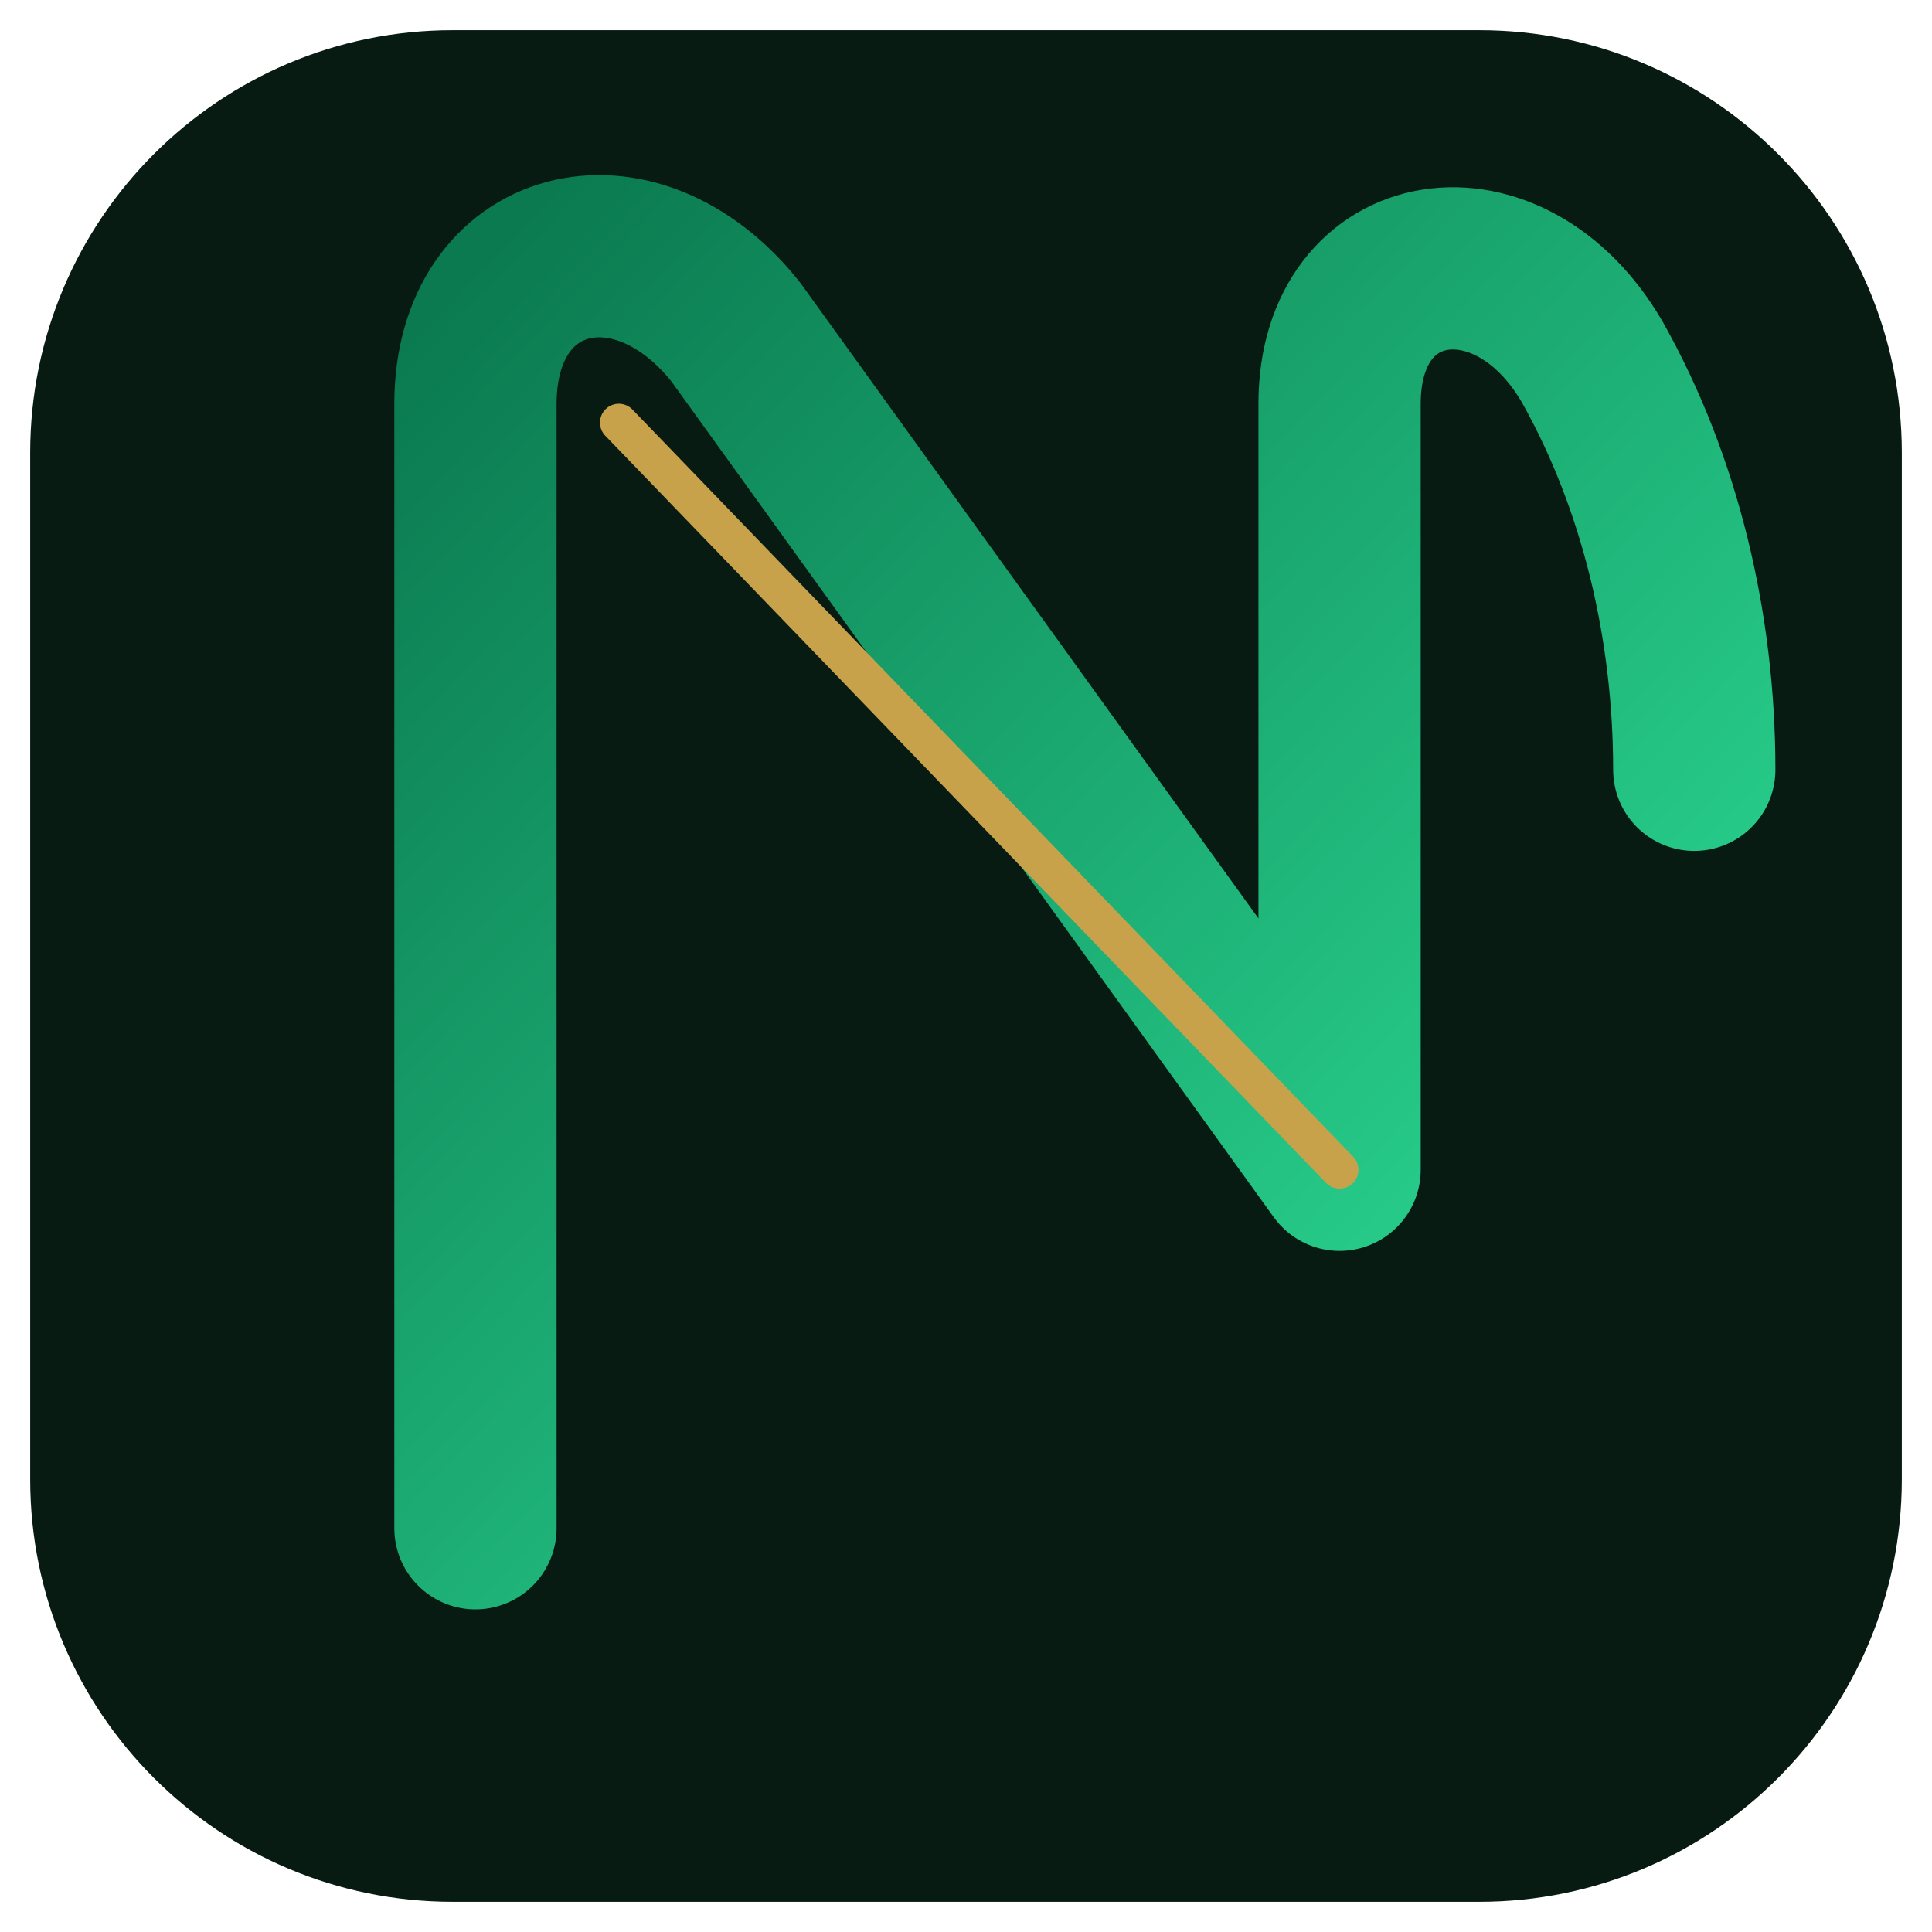
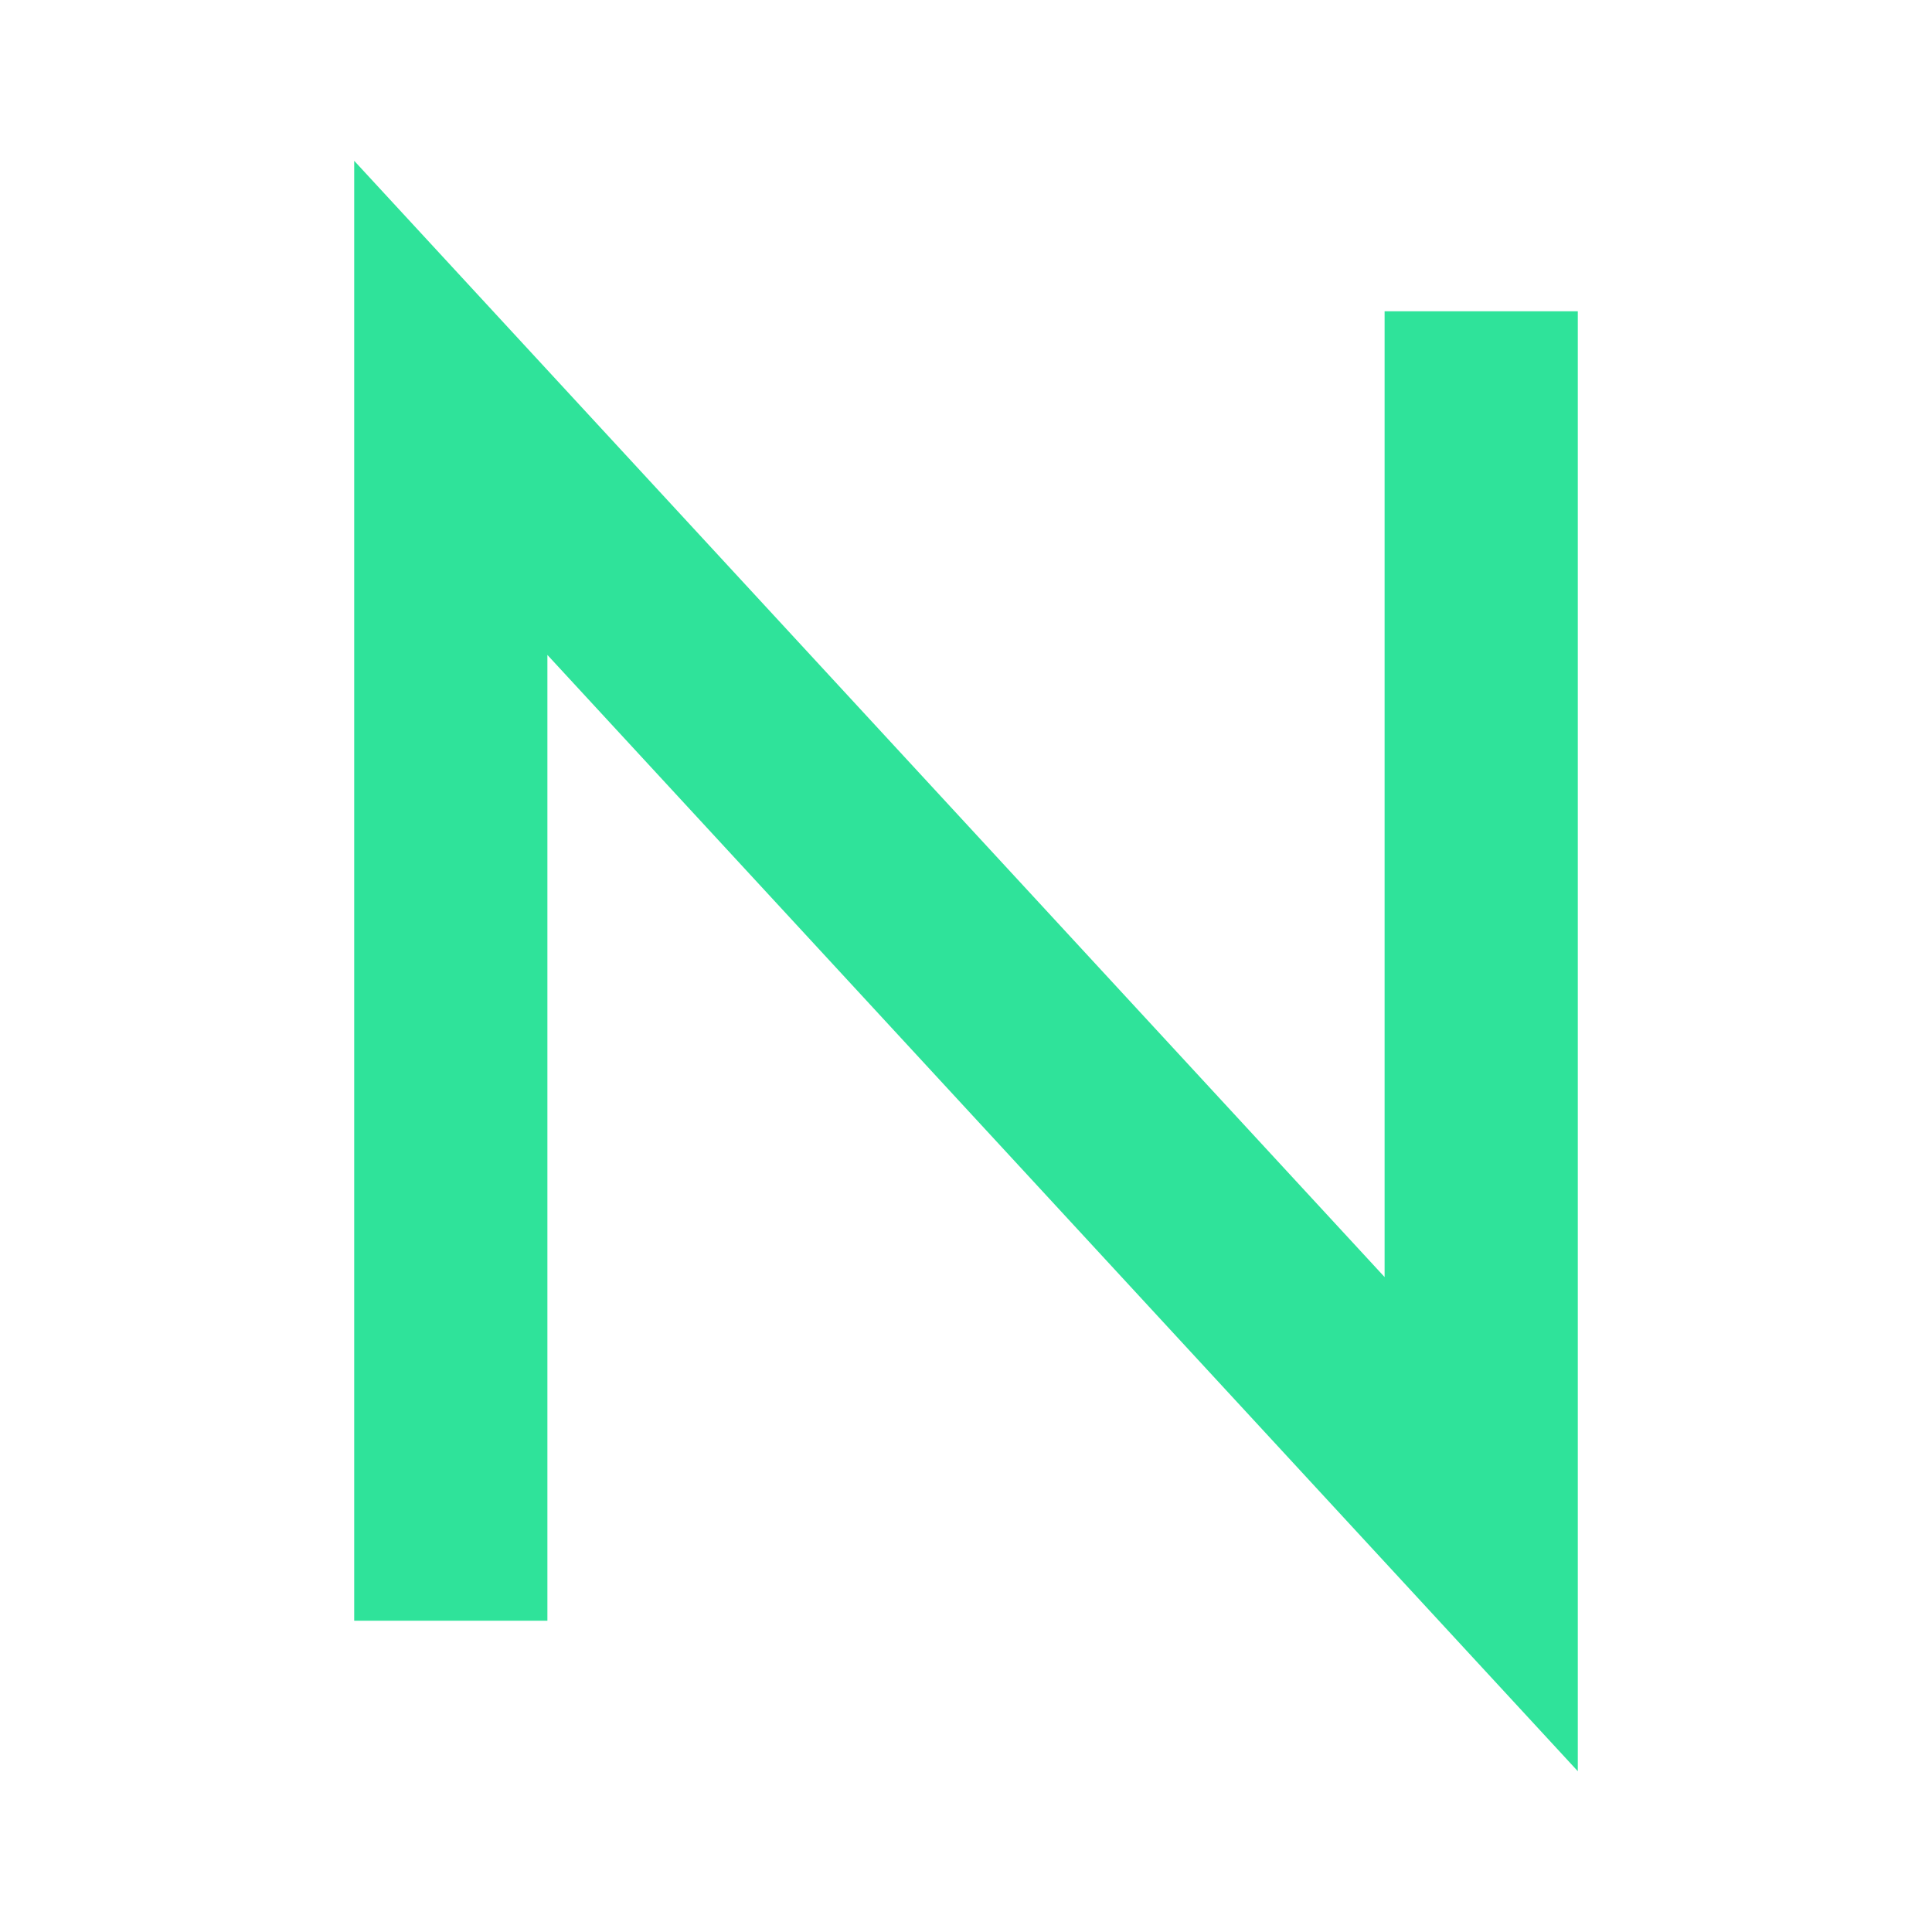
- <svg xmlns="http://www.w3.org/2000/svg" width="512" height="512" viewBox="0 0 512 512">
-   <defs>
-     <linearGradient id="g" x1="0" y1="0" x2="1" y2="1">
-       <stop stop-color="#0b7a50" />
-       <stop offset="1" stop-color="#2fe39a" />
-     </linearGradient>
-   </defs>
-   <rect x="8" y="8" width="496" height="496" rx="112" fill="#071b13" />
-   <path d="M126 405V107C126 65 168 54 195 88L355 310V107C355 65 400 58 422 96C440 128 449 166 449 204" fill="none" stroke="url(#g)" stroke-width="43" stroke-linecap="round" stroke-linejoin="round" />
-   <path d="M164 112L355 310" stroke="#c8a24a" stroke-width="10" stroke-linecap="round" />
+ <svg xmlns="http://www.w3.org/2000/svg" viewBox="0 0 180 180" role="img" aria-label="NUSQRA N monogram">
+   <path d="M42 142V38L138 142V38" fill="none" stroke="#2fe39a" stroke-width="18" stroke-linecap="square" stroke-linejoin="miter" />
</svg>
